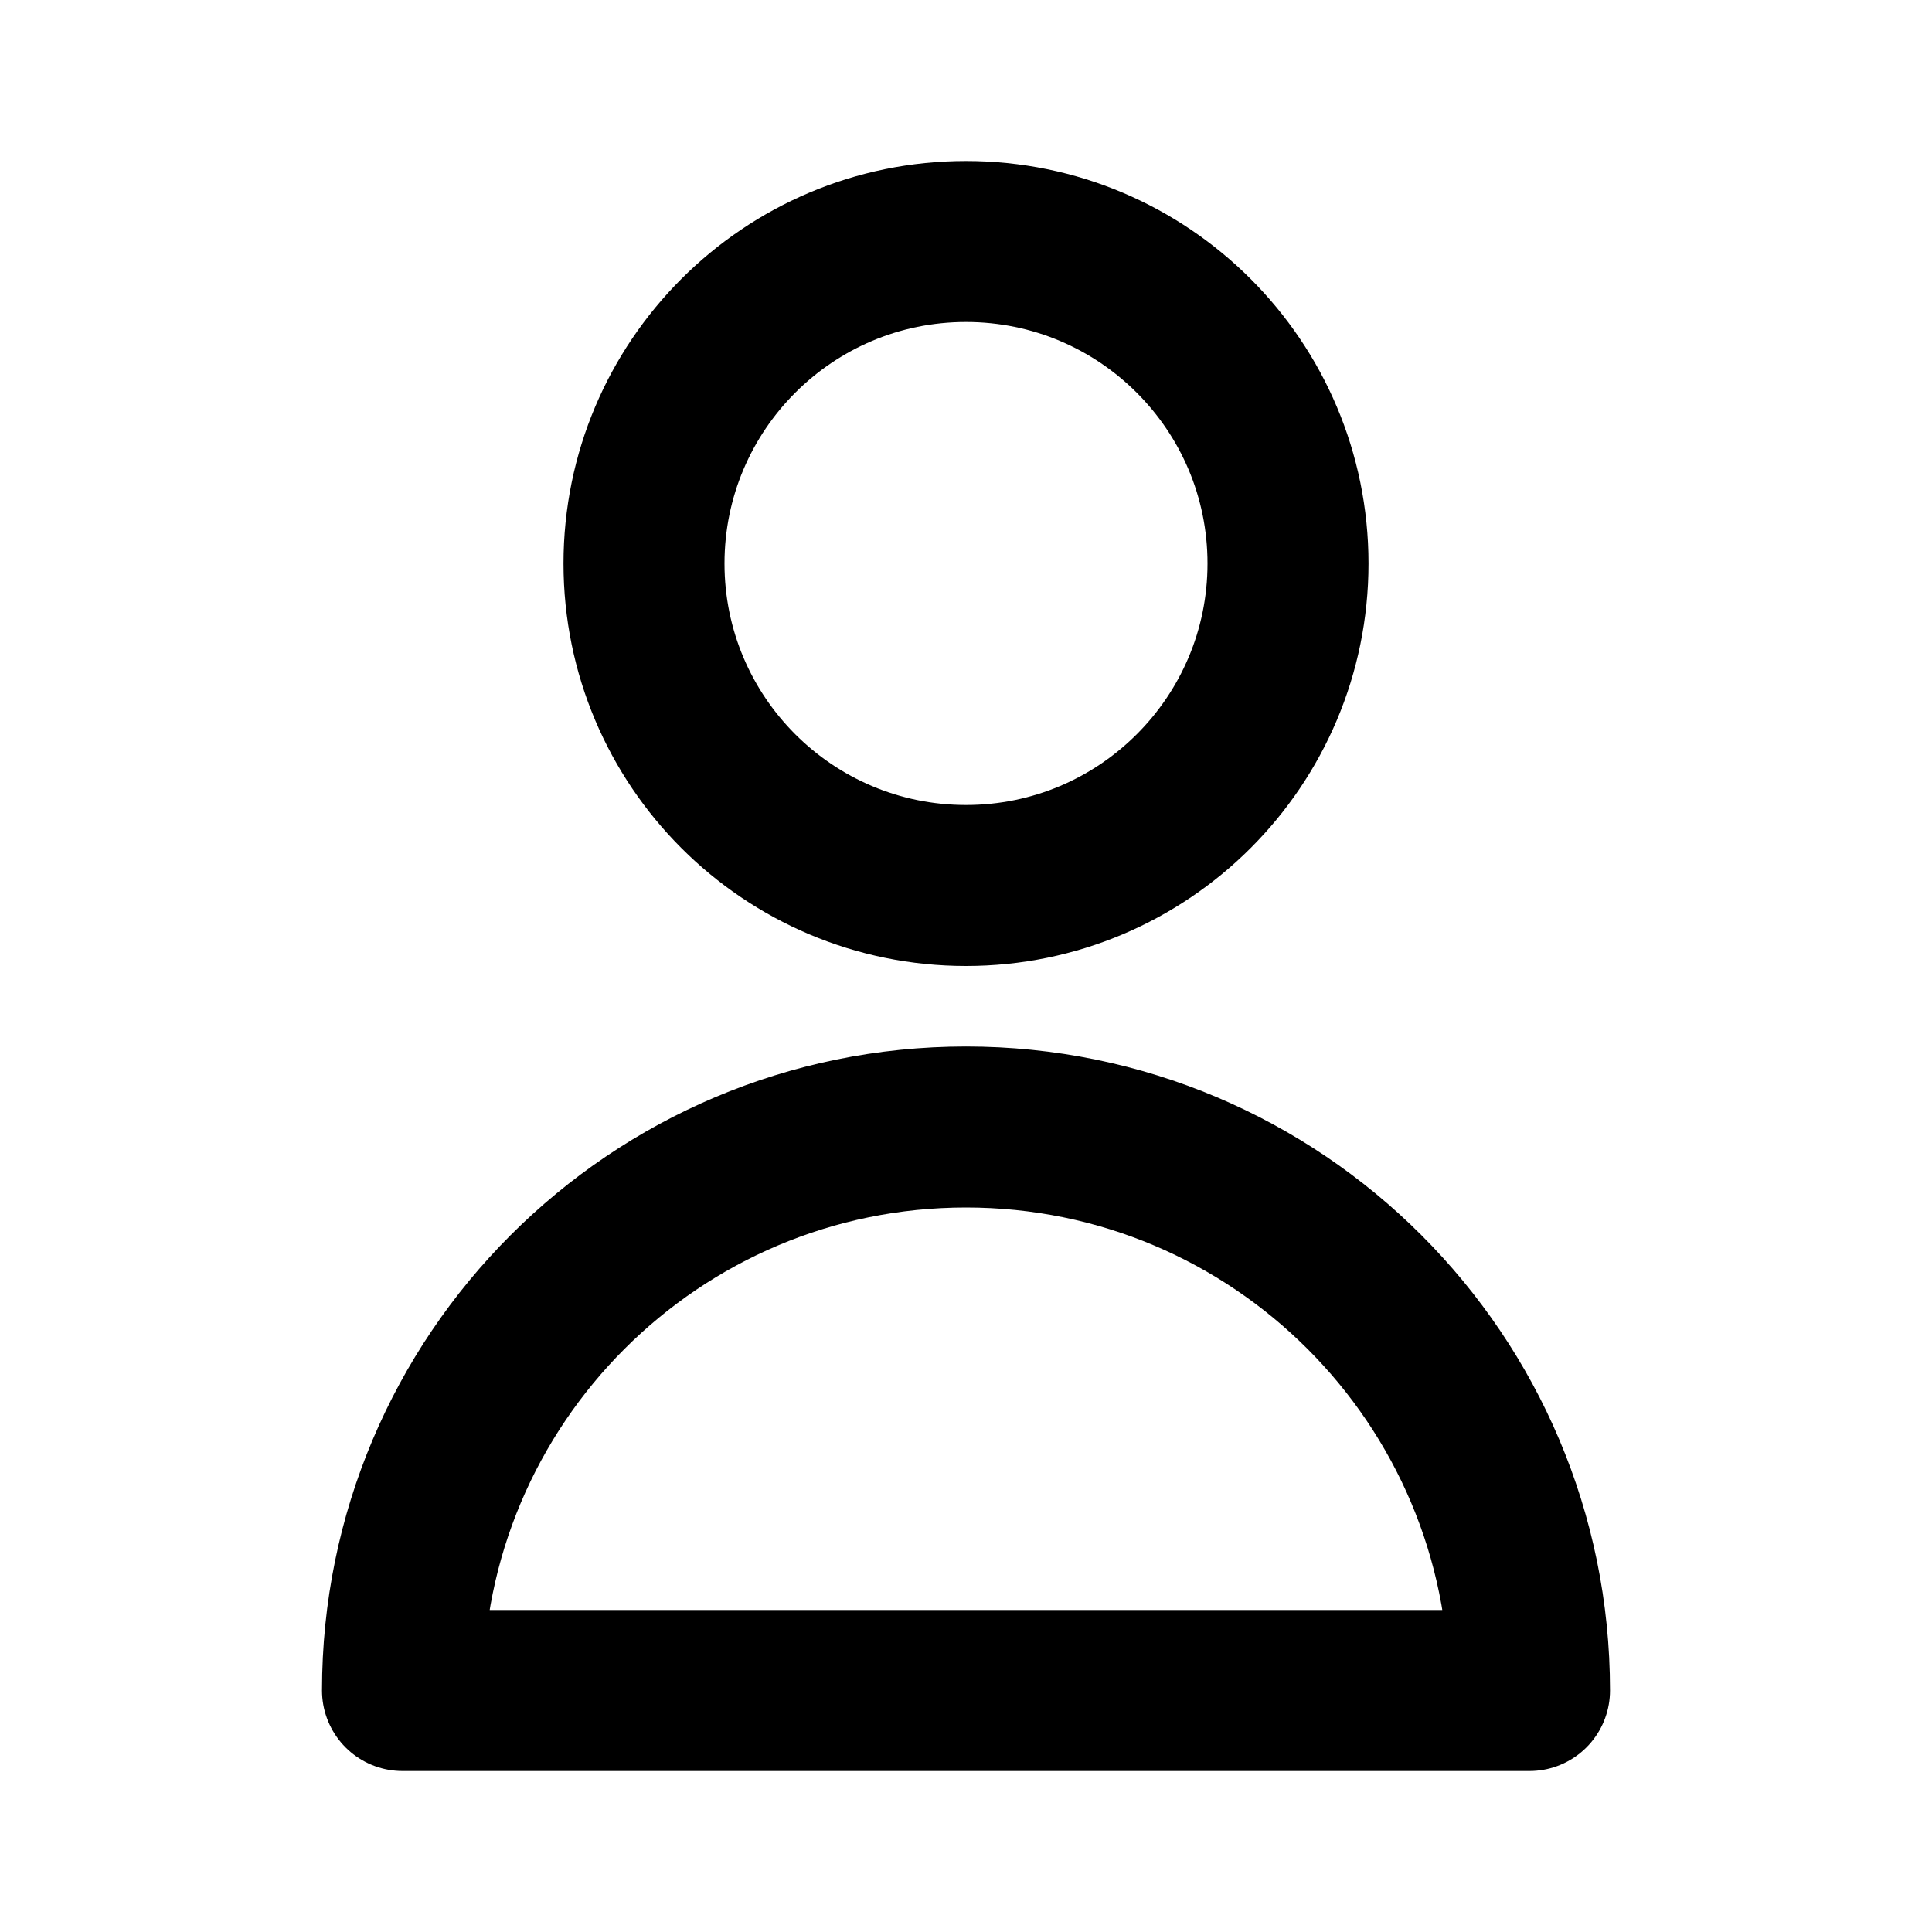
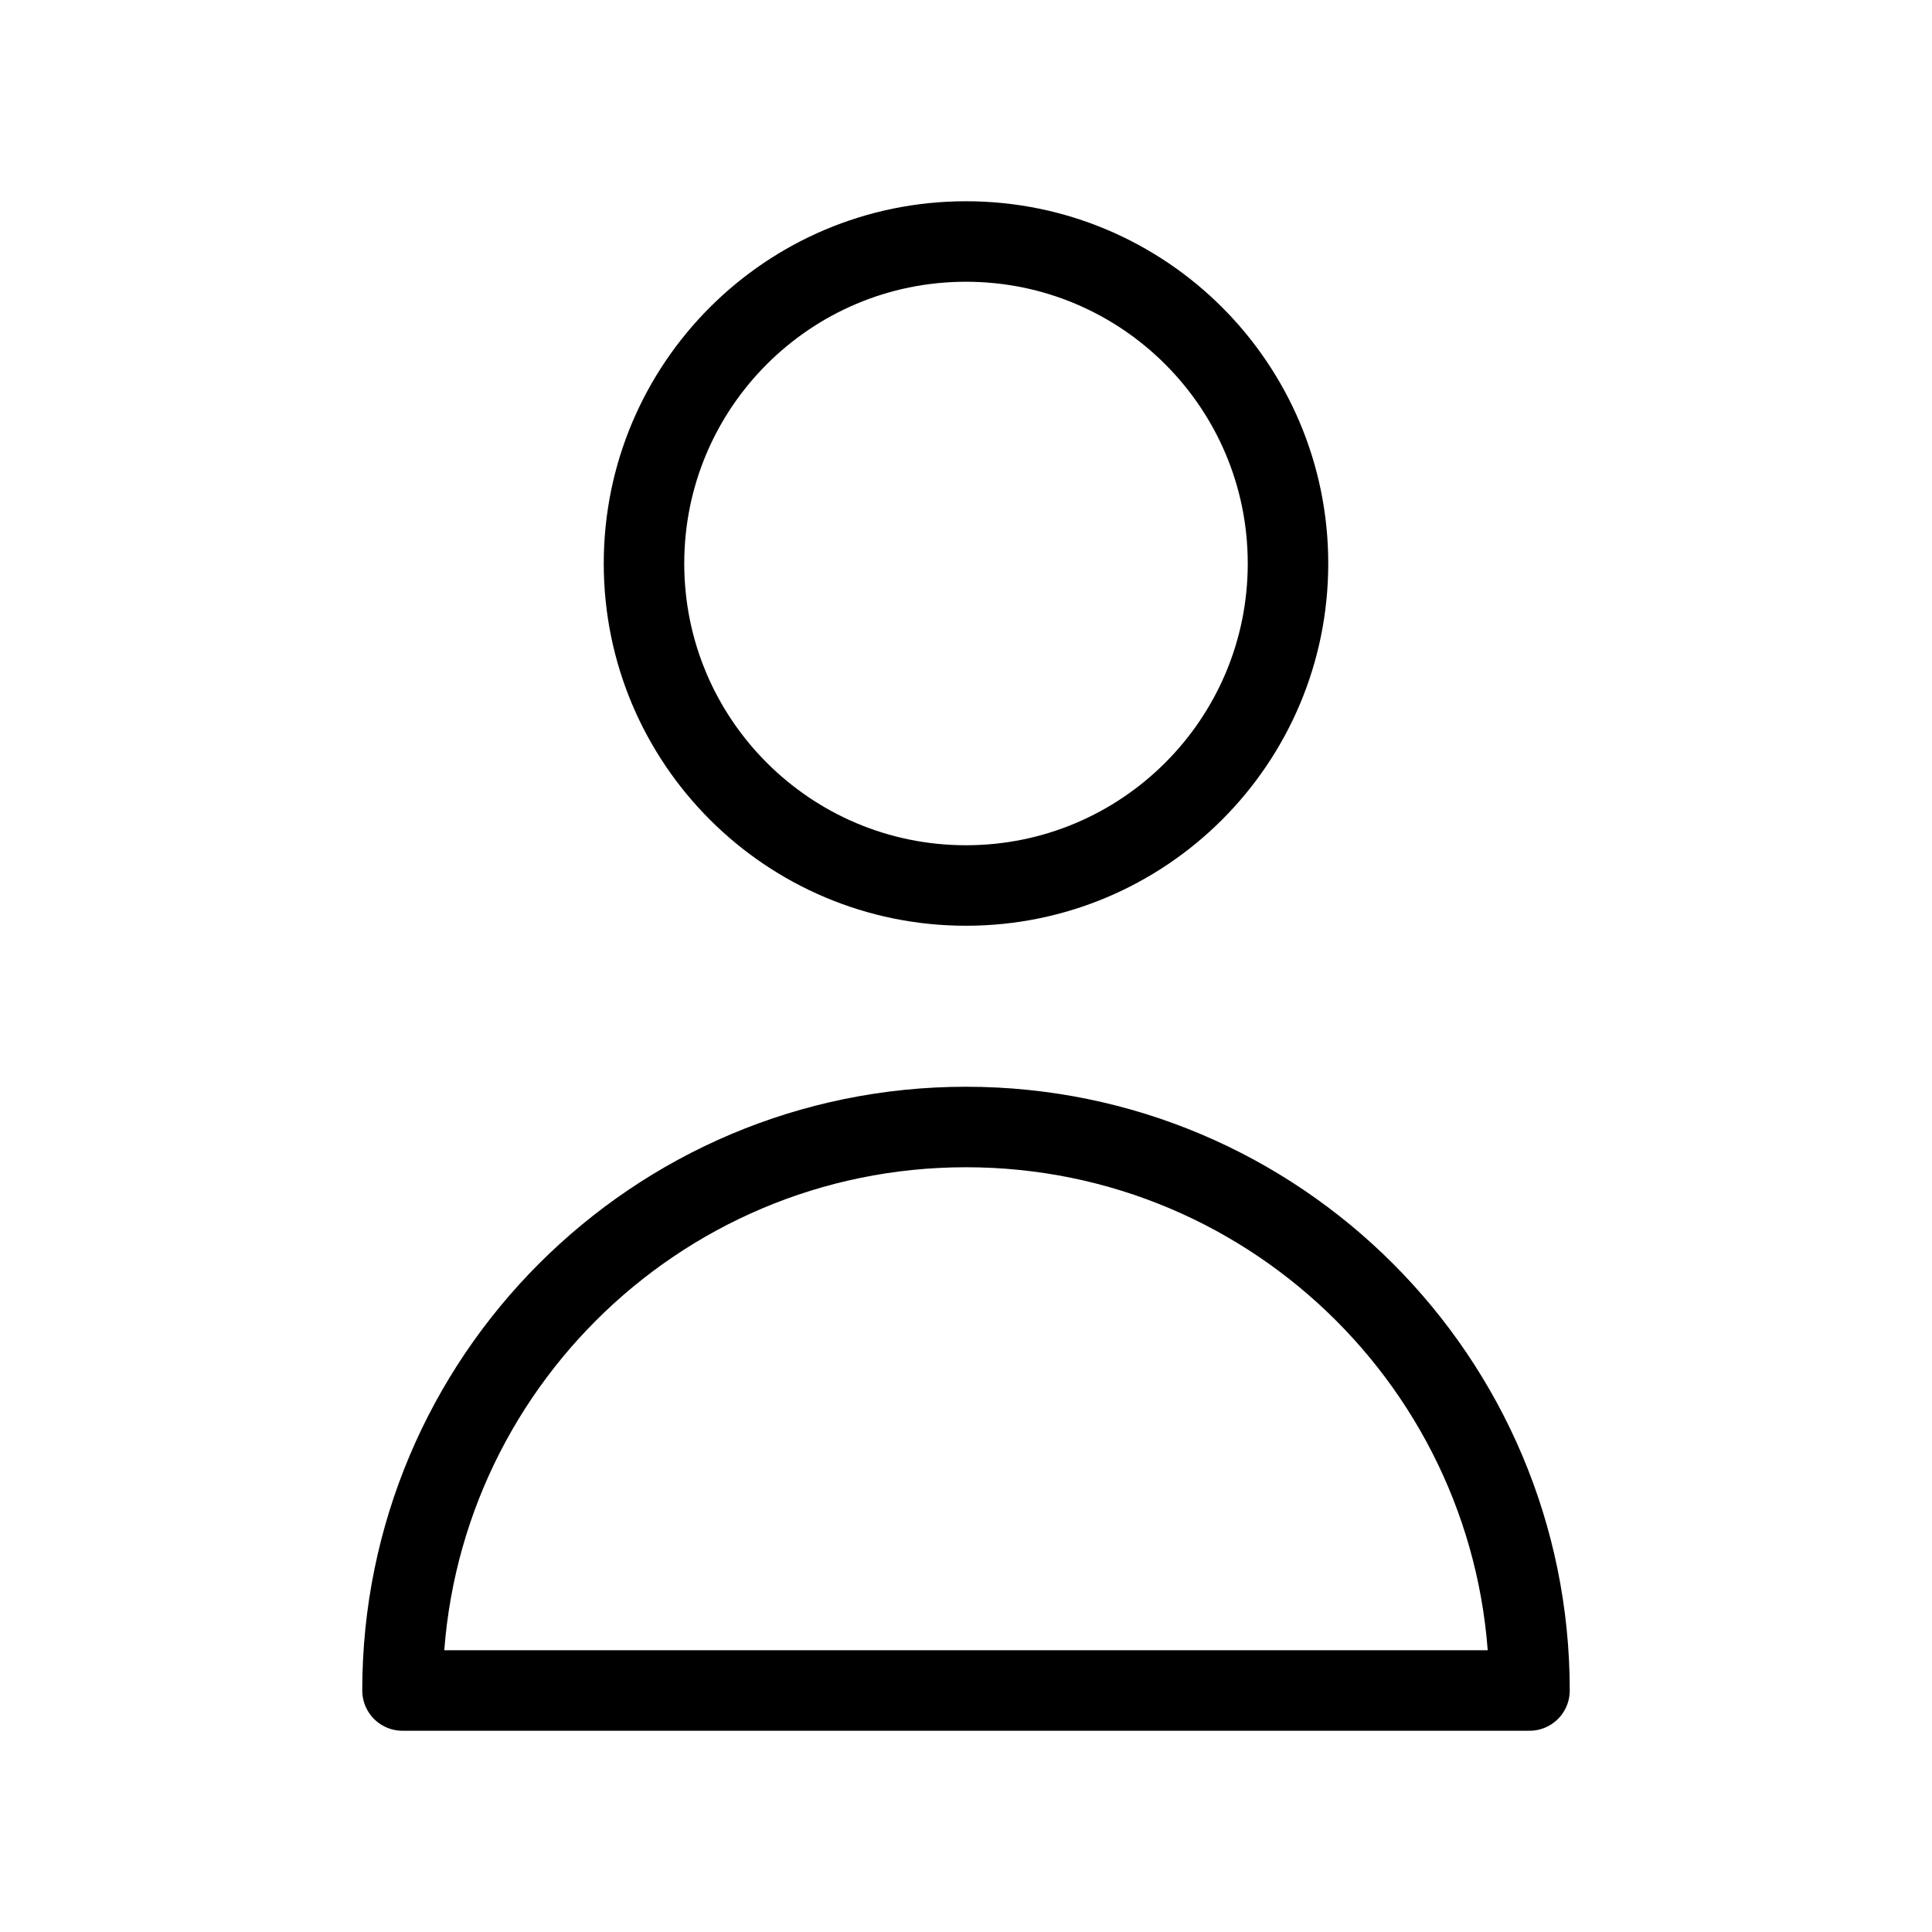
<svg xmlns="http://www.w3.org/2000/svg" width="800px" height="800px" viewBox="0 0 24 24" fill="none">
-   <path d="M16 7C16 9.209 14.209 11 12 11C9.791 11 8 9.209 8 7C8 4.791 9.791 3 12 3C14.209 3 16 4.791 16 7Z" stroke="#000000" stroke-width="2" stroke-linecap="round" stroke-linejoin="round" />
-   <path d="M12 14C8.134 14 5 17.134 5 21H19C19 17.134 15.866 14 12 14Z" stroke="#000000" stroke-width="2" stroke-linecap="round" stroke-linejoin="round" />
+   <path d="M16 7C16 9.209 14.209 11 12 11C9.791 11 8 9.209 8 7C8 4.791 9.791 3 12 3C14.209 3 16 4.791 16 7Z" stroke="#000000" stroke-width="1" stroke-linecap="round" stroke-linejoin="round" />
+   <path d="M12 14C8.134 14 5 17.134 5 21H19C19 17.134 15.866 14 12 14Z" stroke="#000000" stroke-width="1" stroke-linecap="round" stroke-linejoin="round" />
</svg>
